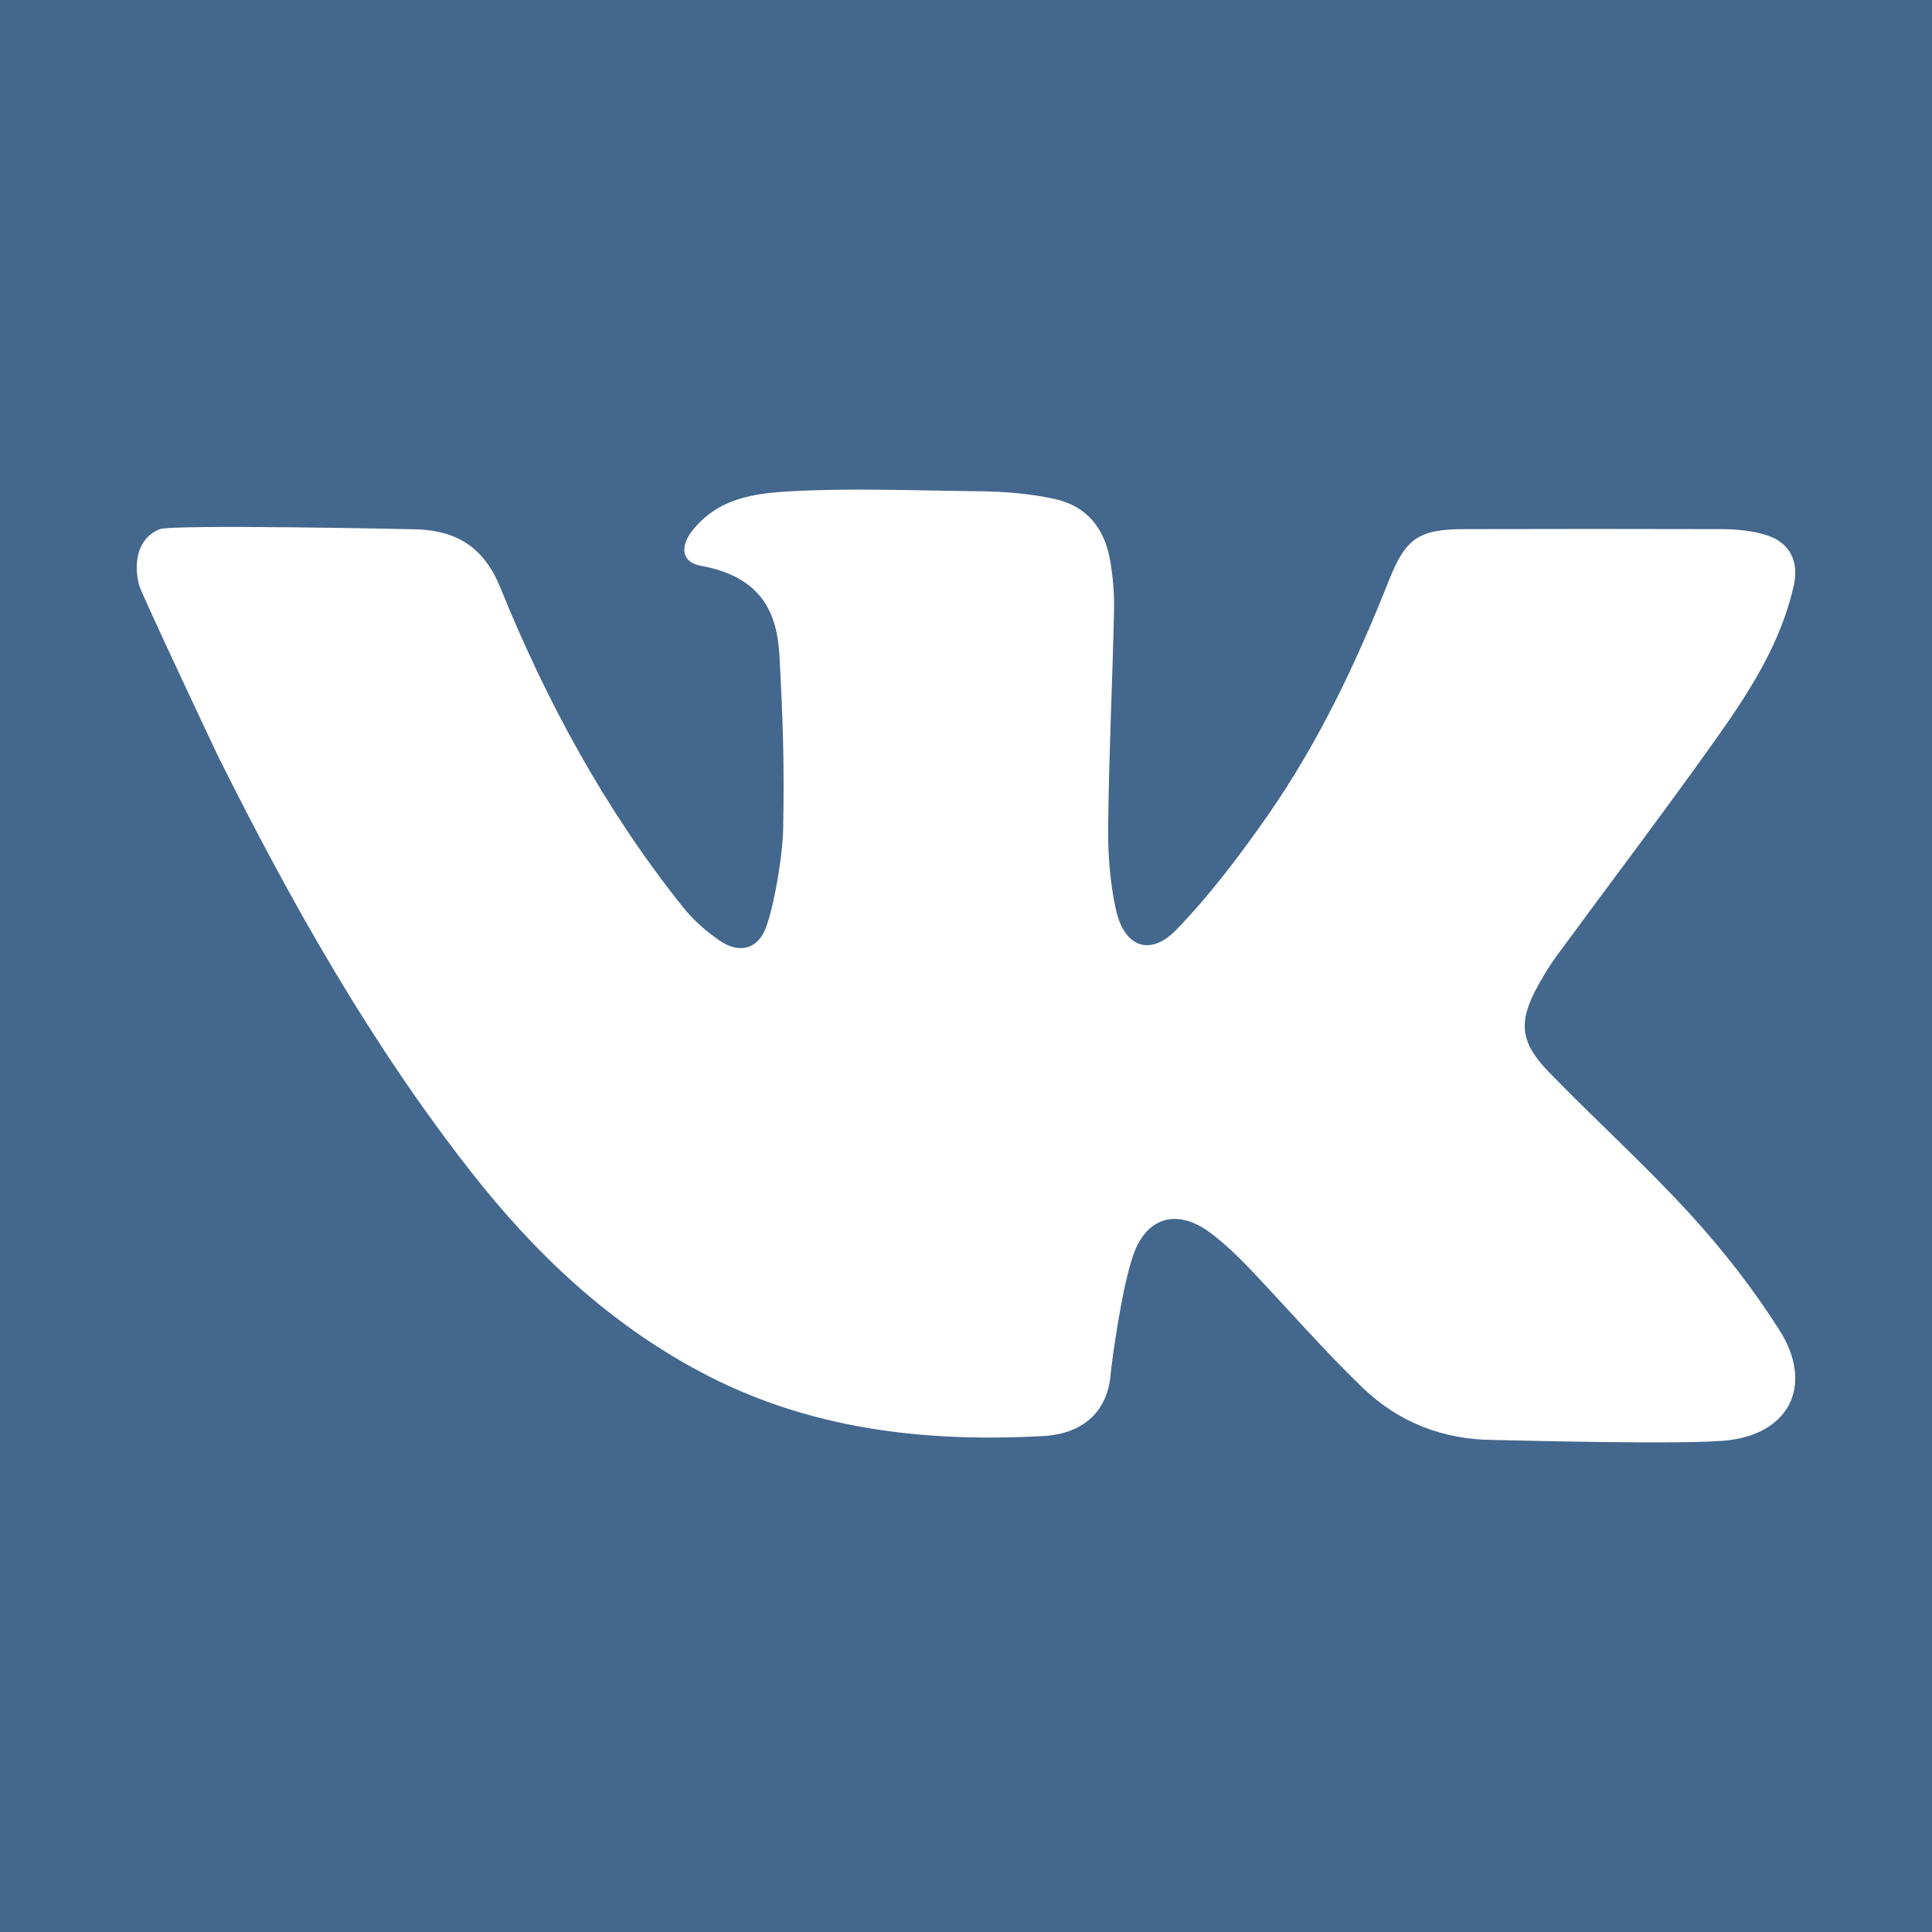
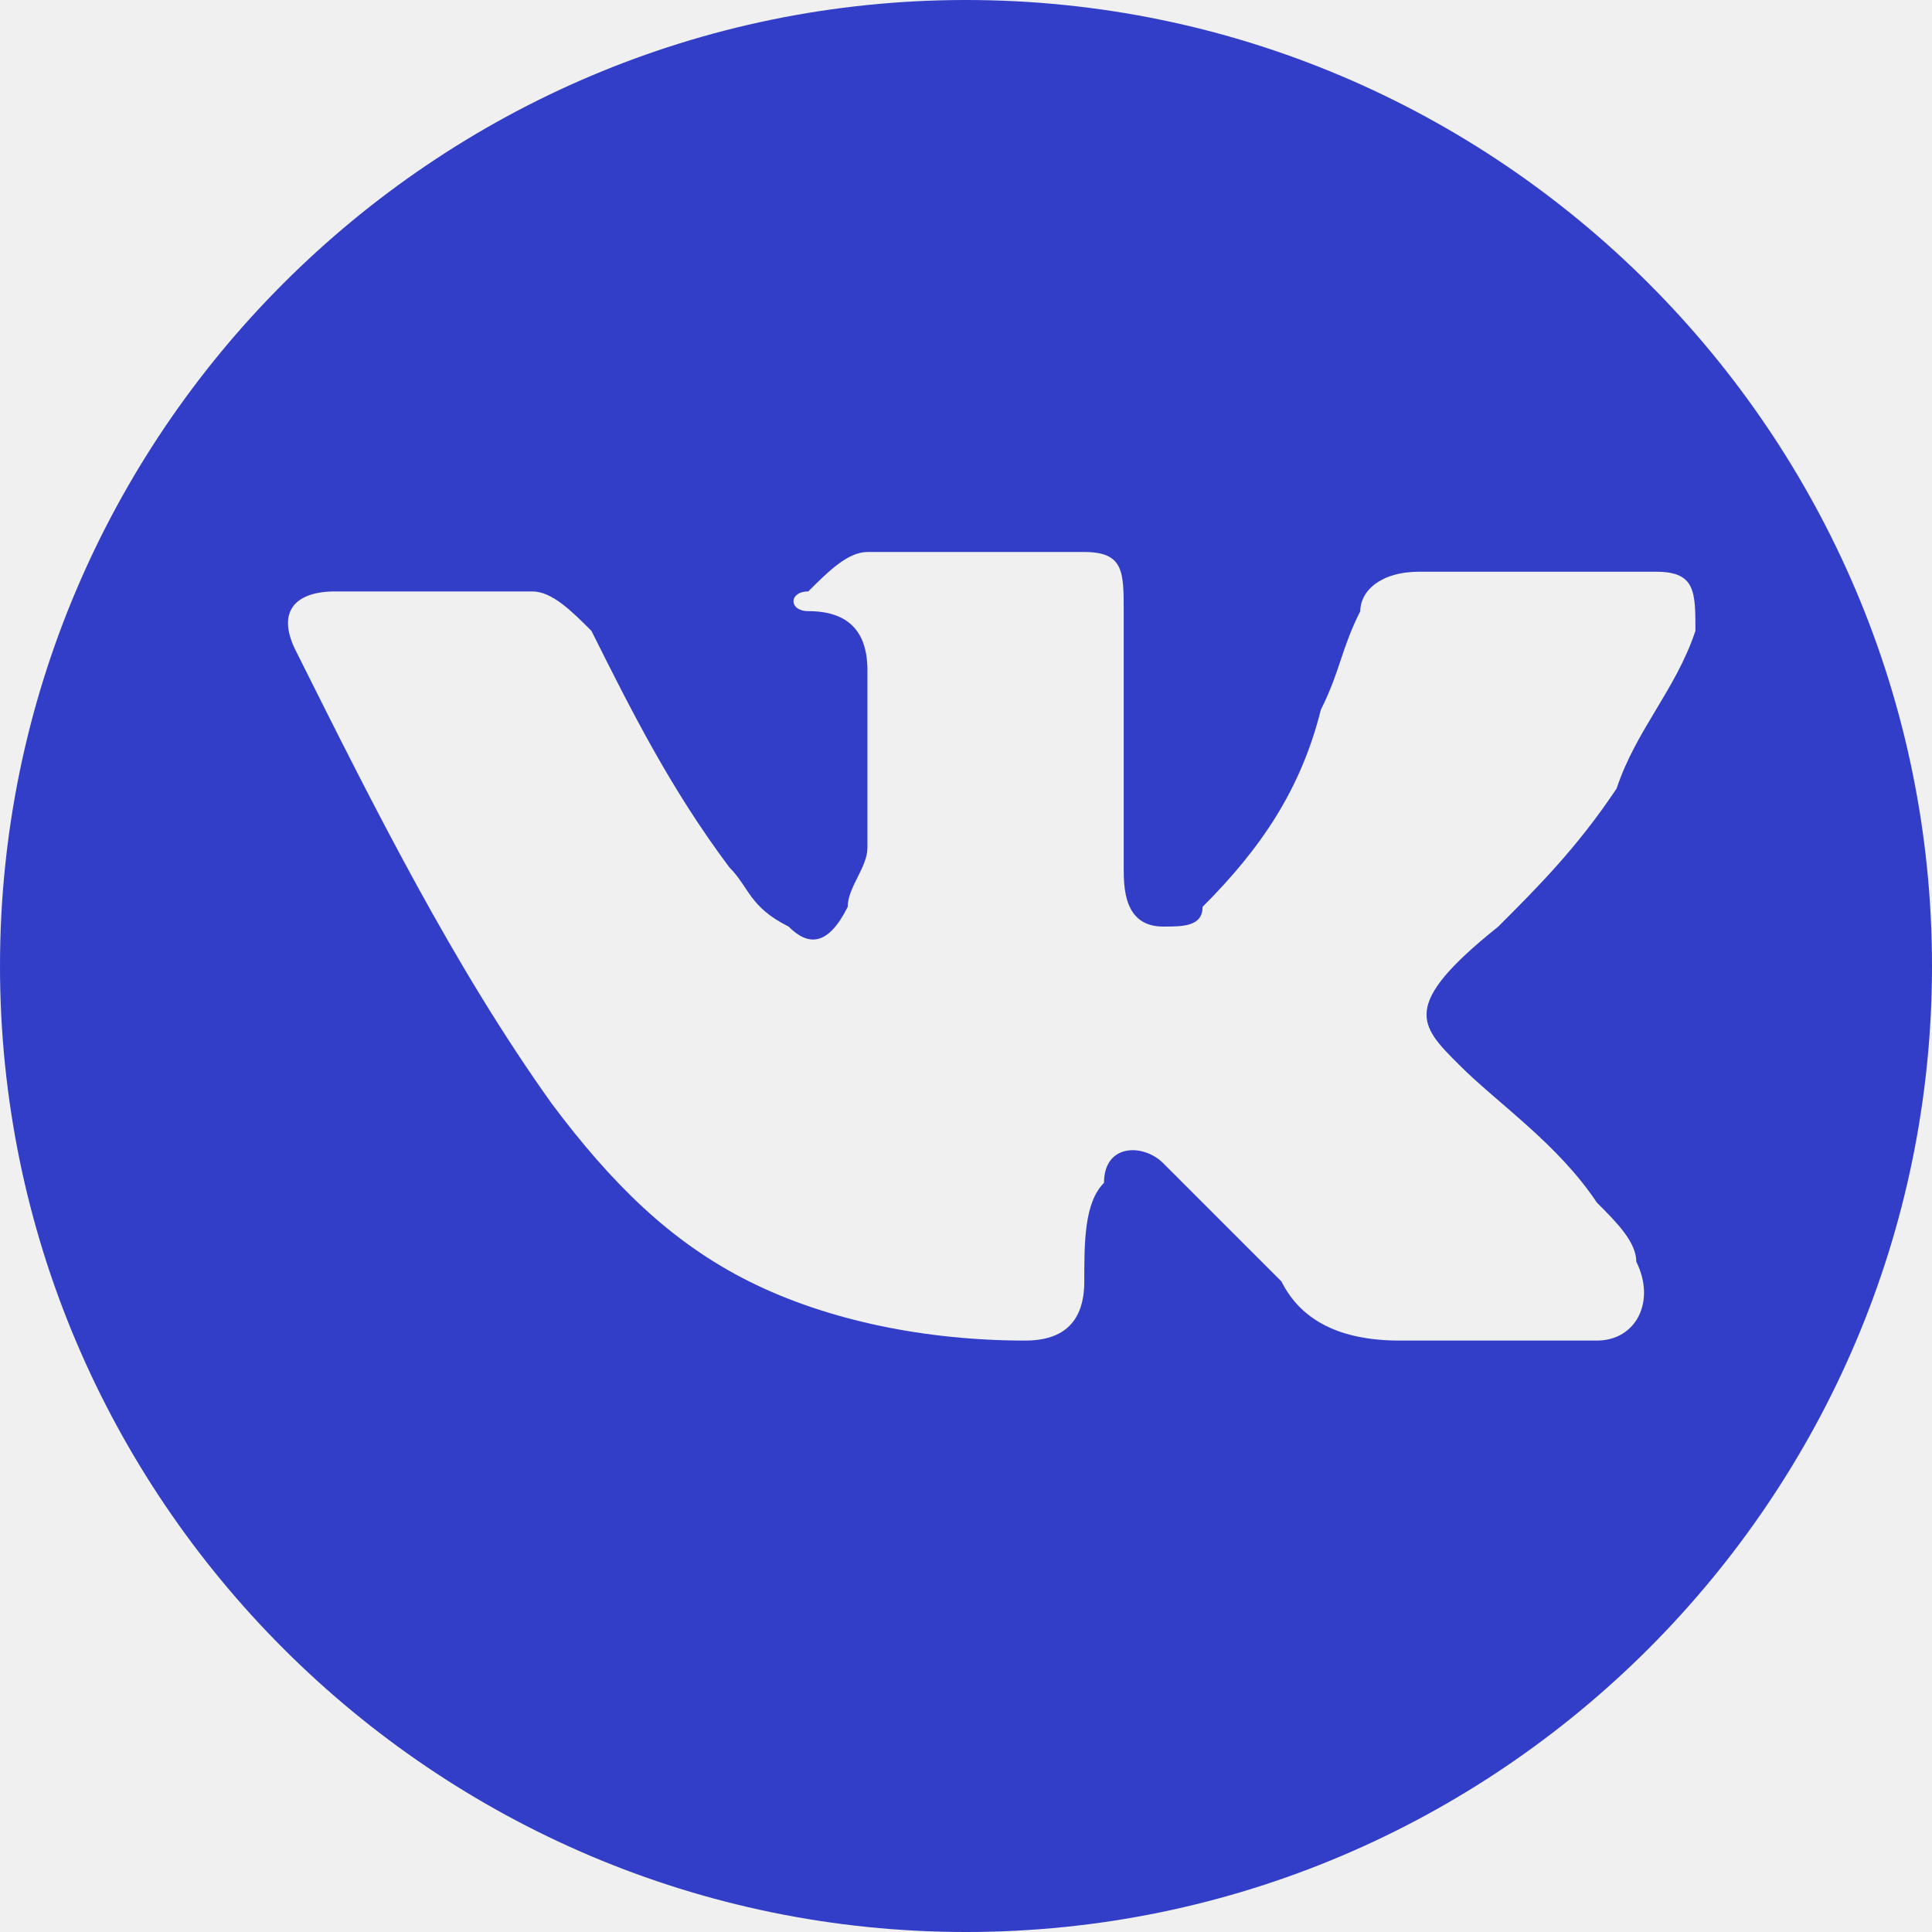
- <svg xmlns="http://www.w3.org/2000/svg" version="1.1" id="Capa_1" x="0px" y="0px" viewBox="0 0 455.731 455.731" style="enable-background:new 0 0 455.731 455.731;" xml:space="preserve">
-   <g>
-     <rect x="0" y="0" style="fill:#44678D;" width="455.731" height="455.731" />
-     <path style="fill:#FFFFFF;" d="M118.06,138.69c10.922,26.972,24.764,52.402,42.995,75.231c2.418,3.038,5.466,5.739,8.677,7.938   c4.69,3.221,9.115,2.089,11.022-3.276c2.017-5.63,3.868-17.04,3.978-22.952c0.301-15.448-0.045-25.572-0.875-41.001   c-0.538-9.882-4.051-18.559-18.587-21.178c-4.489-0.812-4.906-4.507-2.022-8.193c6.004-7.674,14.368-8.897,23.438-9.381   c14.7-0.794,29.454-0.146,44.172,0c5.995,0.055,12.026,0.538,17.93,1.825c7.701,1.679,11.825,7.081,13.094,14.599   c0.657,3.878,0.995,7.865,0.903,11.789c-0.383,16.862-1.195,33.715-1.387,50.568c-0.082,6.615,0.401,13.395,1.816,19.837   c1.98,8.978,8.093,11.232,14.344,4.745c7.938-8.239,14.937-17.51,21.506-26.926c11.935-17.127,20.849-35.923,28.523-55.303   c3.969-10,7.008-12.172,17.765-12.199c20.22-0.046,40.44-0.064,60.66,0c3.586,0.018,7.336,0.356,10.721,1.433   c5.493,1.752,7.674,6.232,6.387,11.917c-3.002,13.322-10.201,24.645-17.911,35.531c-12.373,17.464-25.339,34.509-38.003,51.772   c-1.615,2.199-3.038,4.544-4.362,6.925c-4.736,8.559-4.407,13.358,2.5,20.484c10.995,11.342,22.766,21.953,33.414,33.605   c7.738,8.477,14.9,17.674,21.032,27.355c7.756,12.245,2.965,23.778-11.524,25.831c-9.115,1.287-53.641,0.01-55.942,0   c-11.971-0.054-22.464-4.206-30.914-12.336c-9.398-9.051-17.939-18.979-26.963-28.423c-2.719-2.847-5.621-5.575-8.75-7.957   c-7.382-5.63-14.627-4.38-18.076,4.289c-2.947,7.446-5.493,26.999-5.612,28.669c-0.62,8.732-6.177,14.298-15.959,14.836   c-28.24,1.533-55.605-1.615-81.098-15.274c-21.607-11.57-38.861-27.93-53.807-47.009c-23.742-30.304-42.495-63.615-59.616-97.904   c-0.875-1.753-18.216-38.653-18.682-40.396c-1.549-5.836-0.104-11.411,4.827-13.33c3.074-1.196,60.248-0.004,61.199,0.047   C107.996,125.372,114.217,129.221,118.06,138.69z" />
-   </g>
-   <g>
- </g>
-   <g>
- </g>
-   <g>
- </g>
-   <g>
- </g>
-   <g>
- </g>
-   <g>
- </g>
-   <g>
- </g>
-   <g>
- </g>
-   <g>
- </g>
-   <g>
- </g>
-   <g>
- </g>
-   <g>
- </g>
-   <g>
- </g>
-   <g>
- </g>
-   <g>
- </g>
+ <svg xmlns="http://www.w3.org/2000/svg" width="512" height="512" viewBox="0 0 98 98">
+   <path d="M49 0C22 0 0 22 0 49S22 98 49 98 98 76 98 49 76 0 49 0zM74 54c2 2 5 4 7 7 1 1 2 2 2 3 1 2 0 4-2 4l-10 0c-3 0-5-1-6-3 -1-1-3-3-4-4 -1-1-1-1-2-2 -1-1-3-1-3 1 -1 1-1 3-1 5 0 2-1 3-3 3 -5 0-10-1-14-3 -4-2-7-5-10-9 -5-7-9-15-13-23 -1-2 0-3 2-3 3 0 7 0 10 0 1 0 2 1 3 2 2 4 4 8 7 12 1 1 1 2 3 3 1 1 2 1 3-1 0-1 1-2 1-3 0-3 0-6 0-9 0-2-1-3-3-3 -1 0-1-1 0-1 1-1 2-2 3-2l11 0c2 0 2 1 2 3l0 13c0 1 0 3 2 3 1 0 2 0 2-1 3-3 5-6 6-10 1-2 1-3 2-5 0-1 1-2 3-2l11 0c0 0 1 0 1 0 2 0 2 1 2 3 -1 3-3 5-4 8 -2 3-4 5-6 7C71 51 72 52 74 54z" fill="#323ec7" />
</svg>
